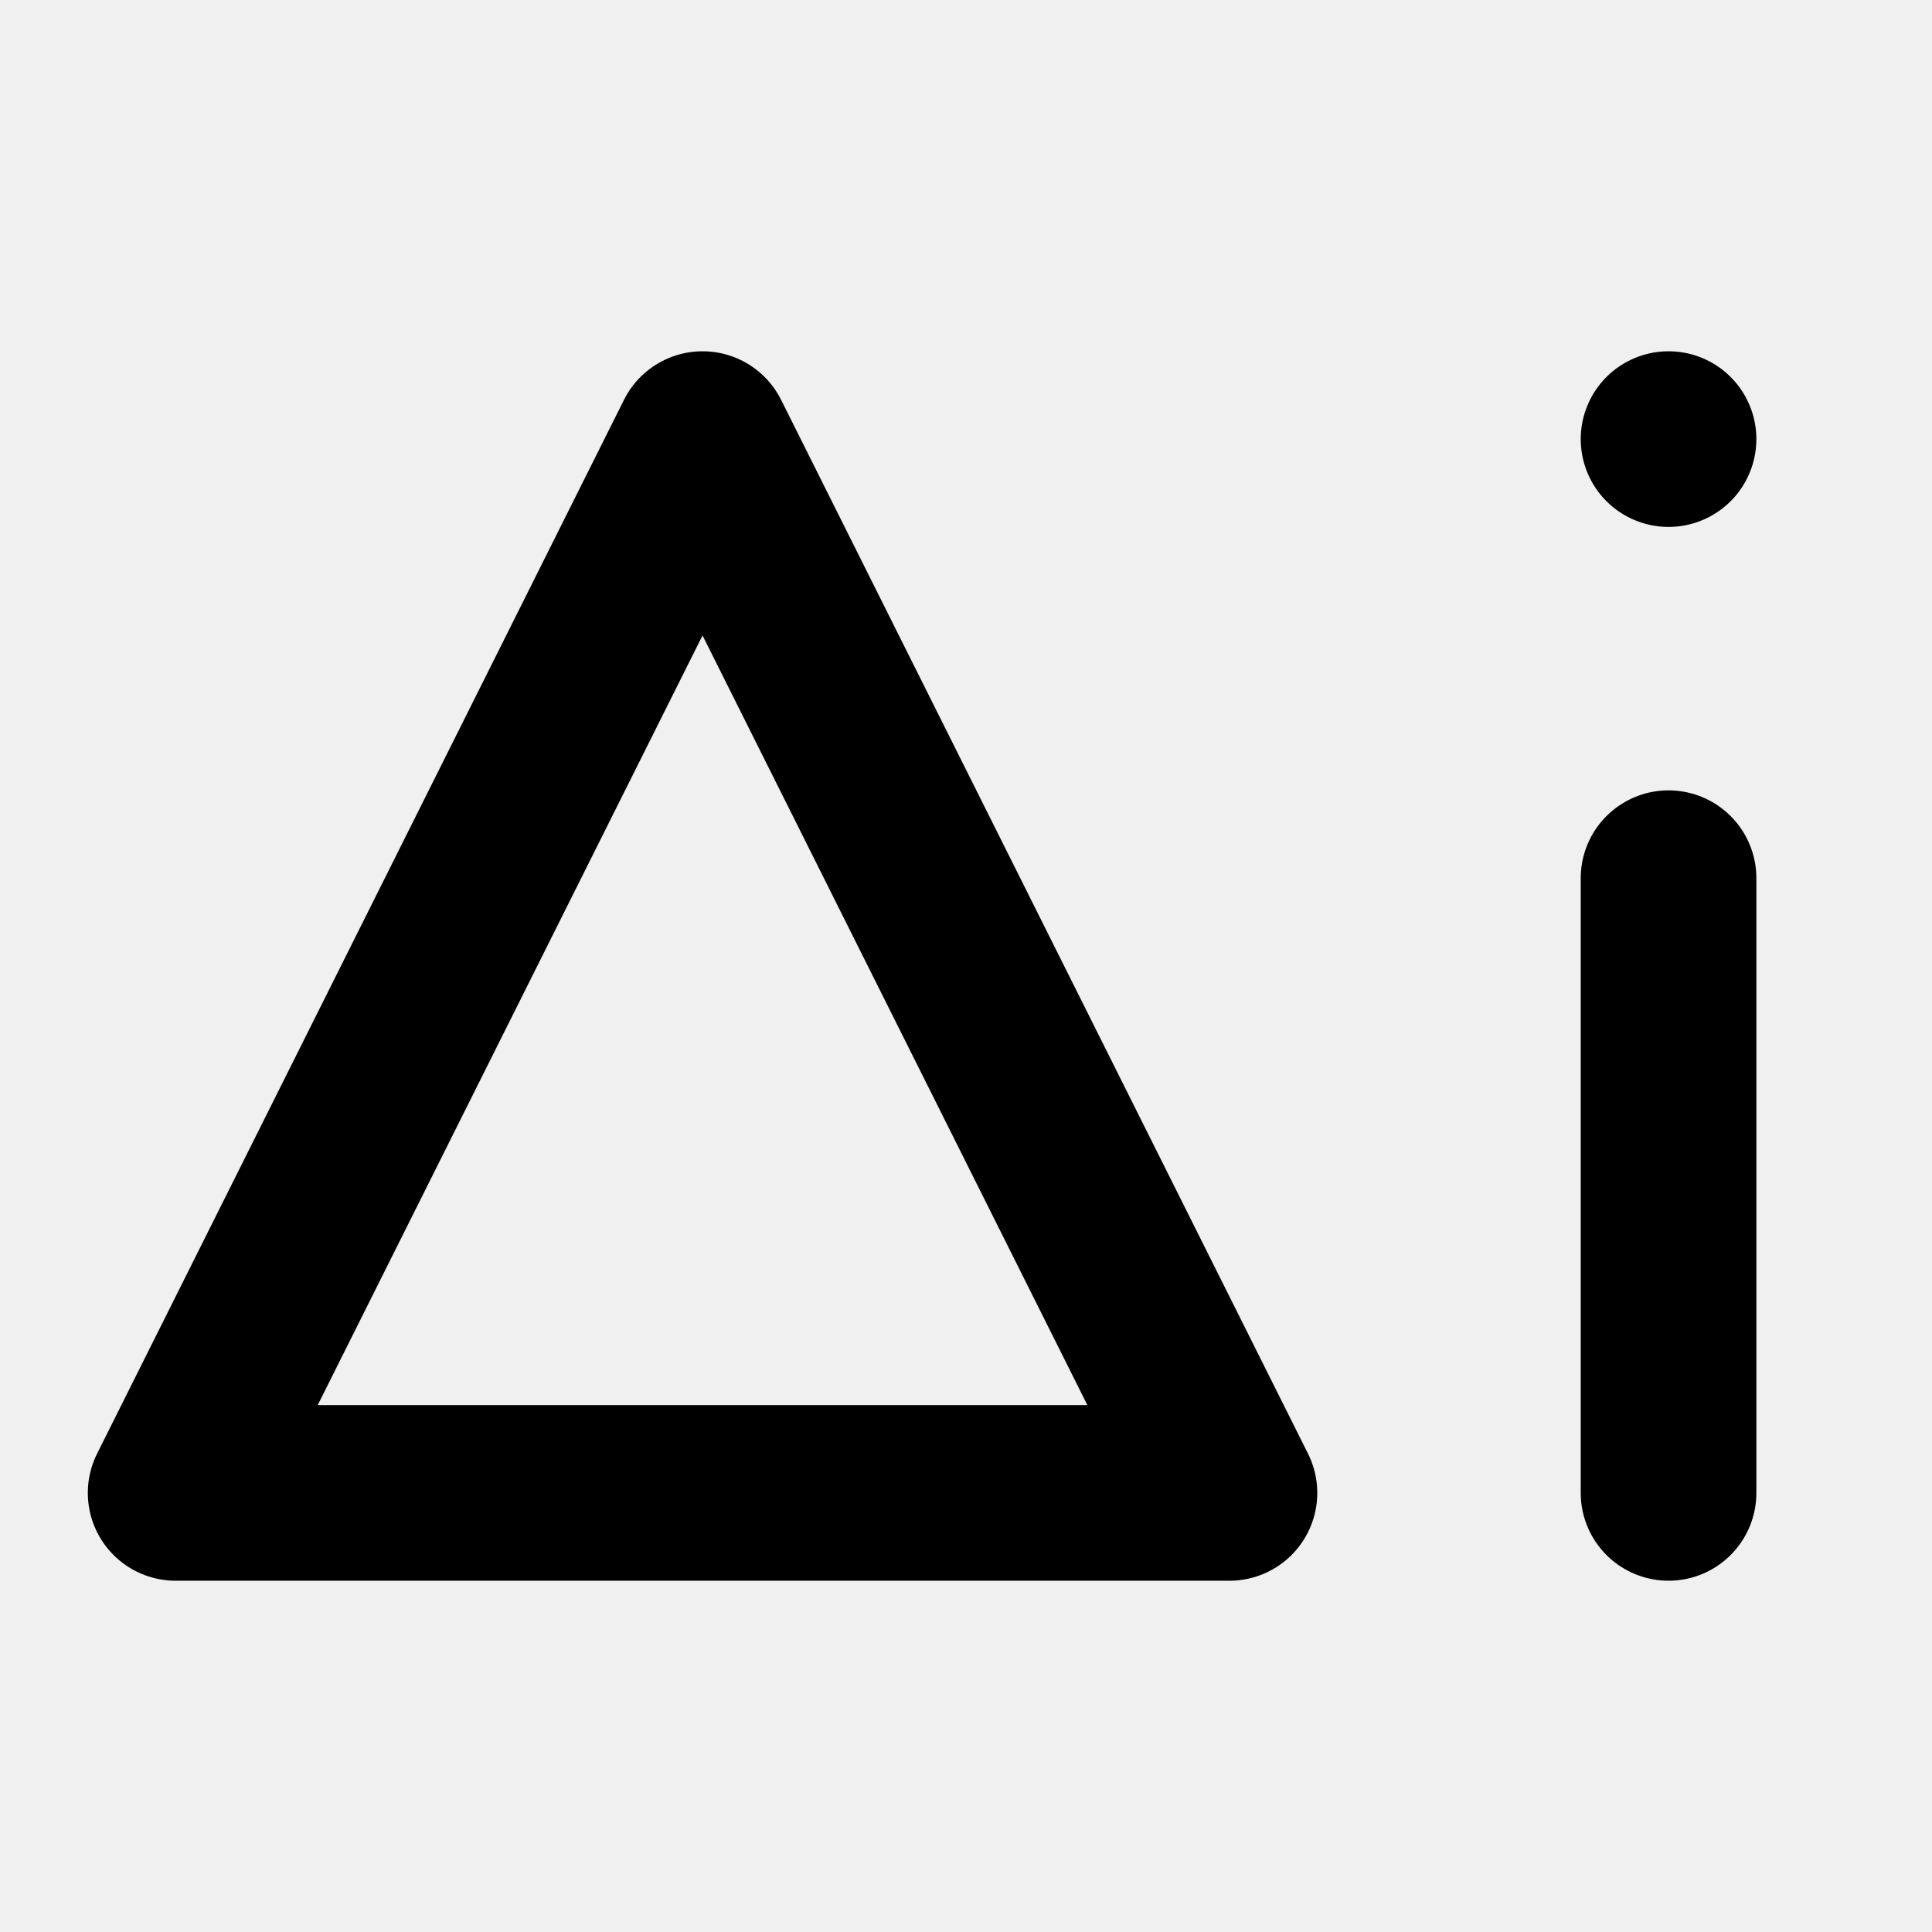
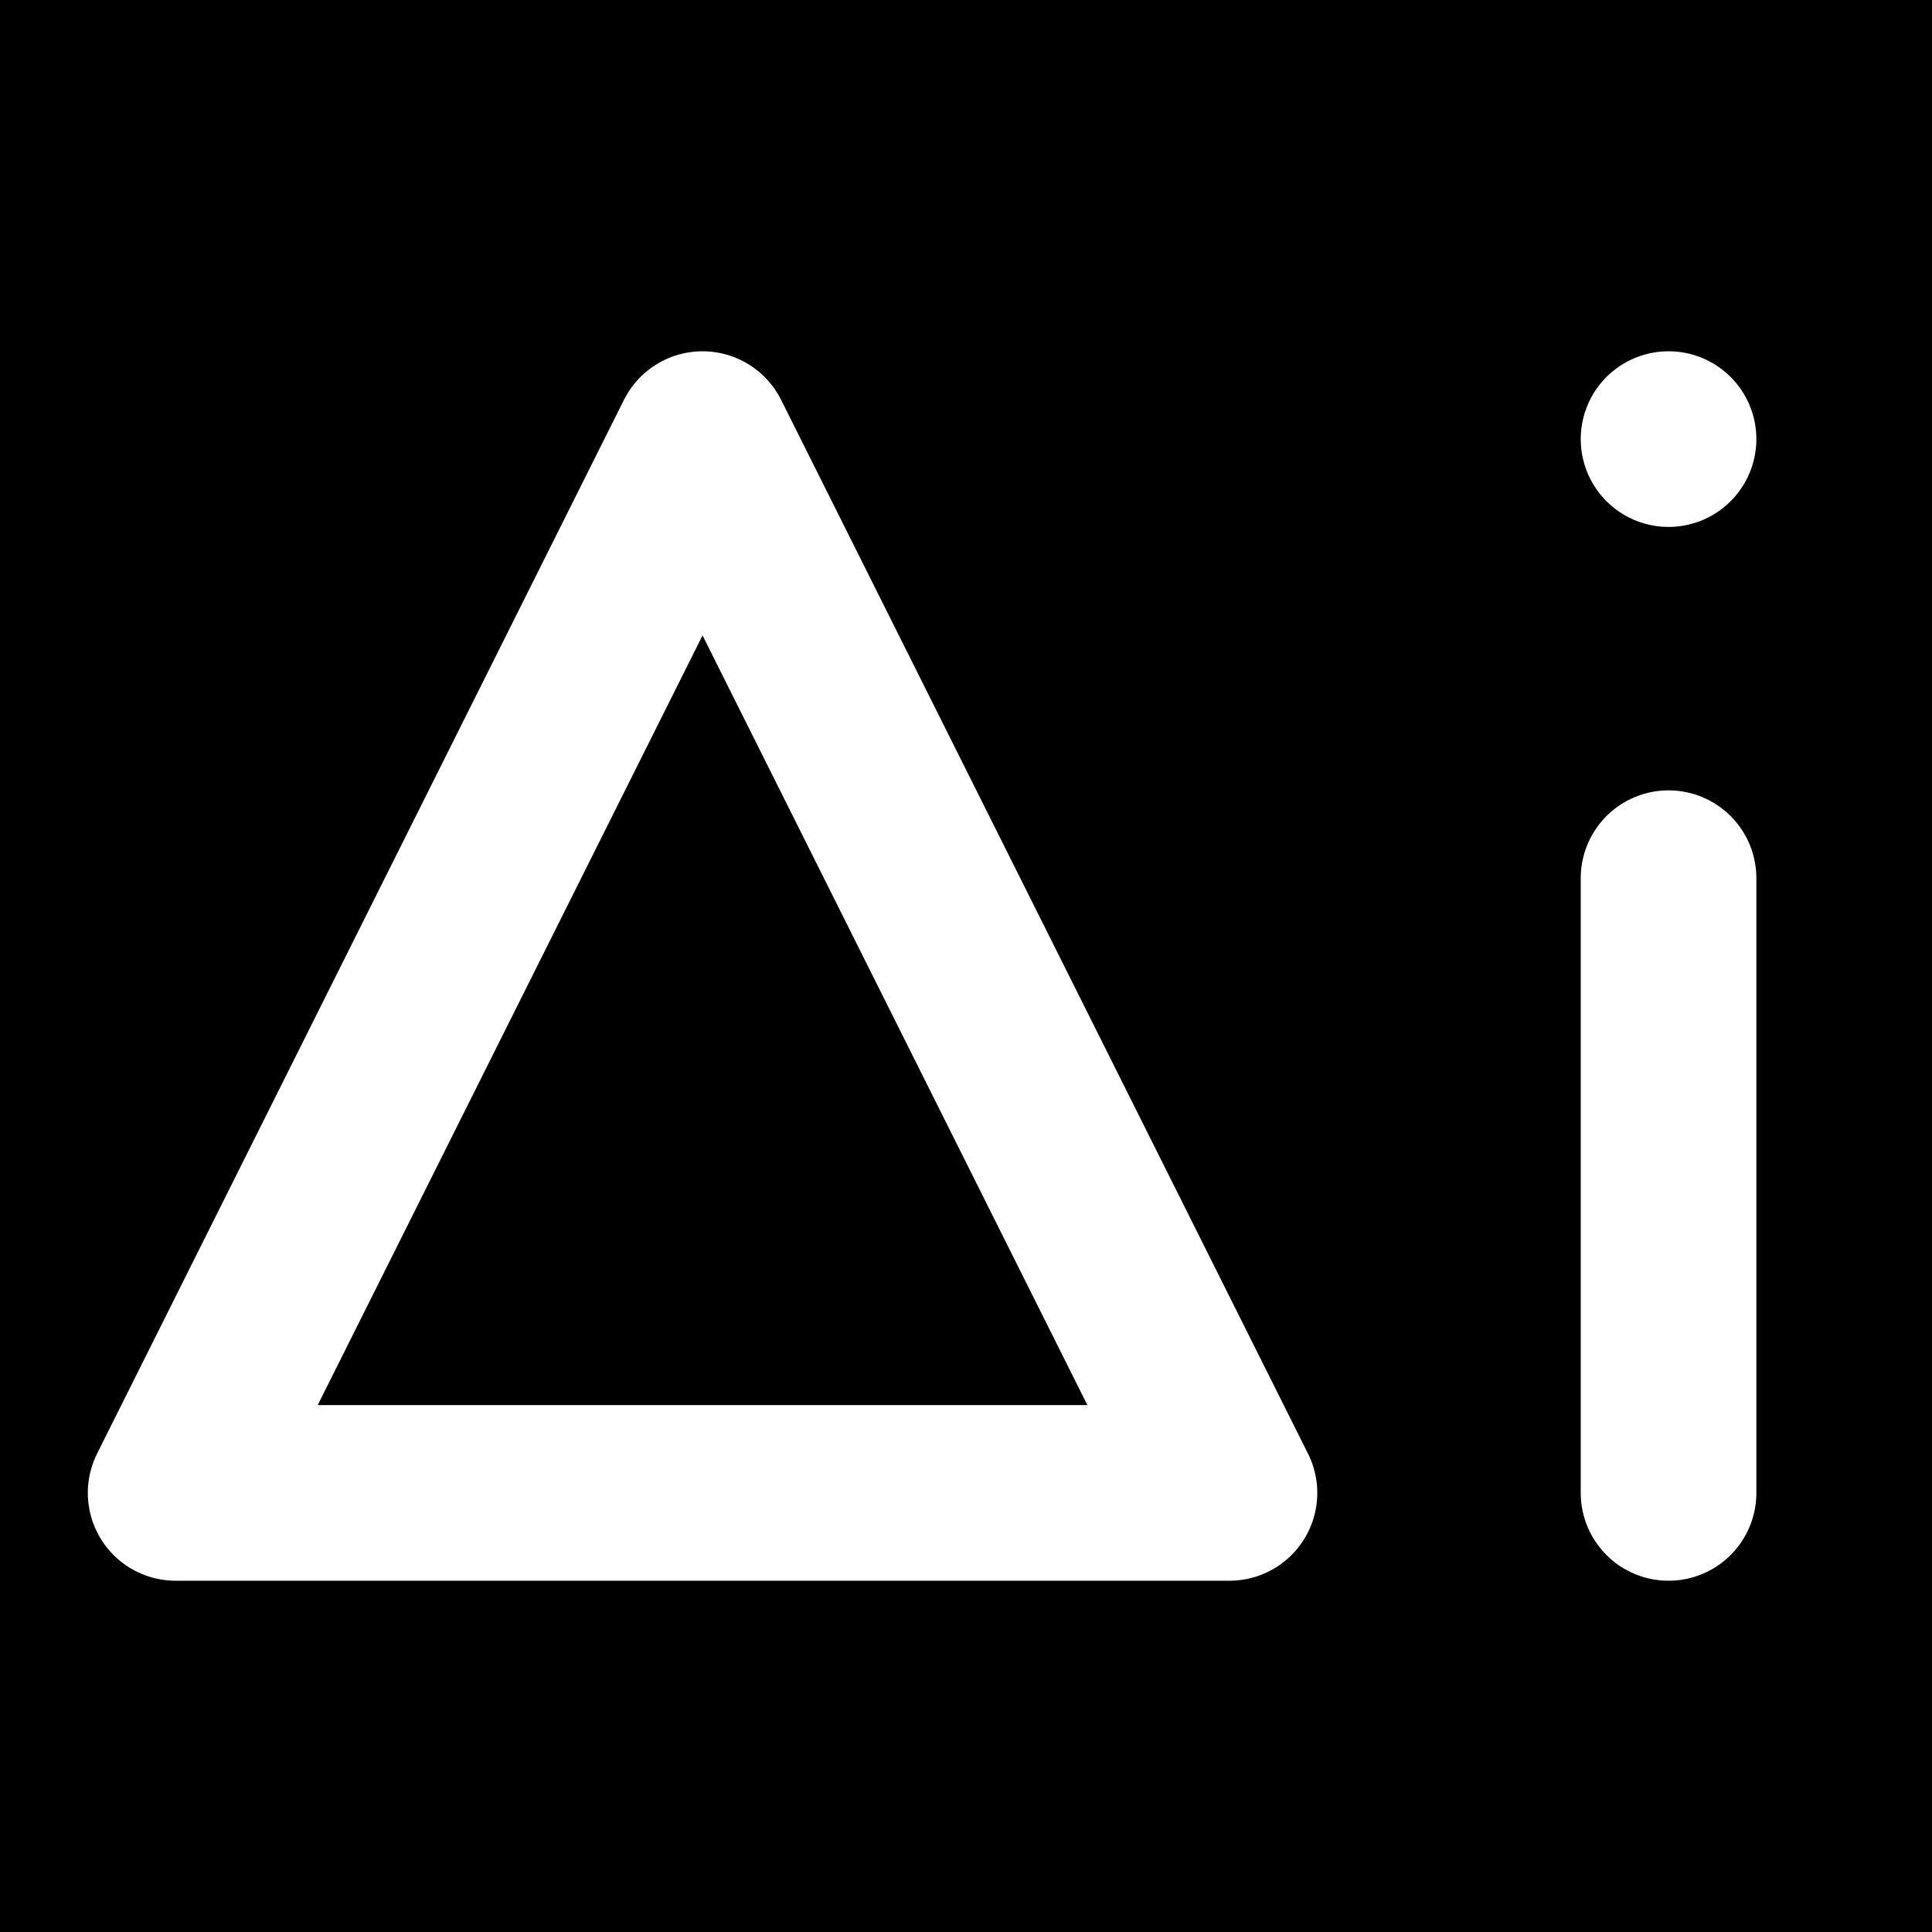
<svg xmlns="http://www.w3.org/2000/svg" viewBox="0 0 22 22">
-   <path d="M 8 5 L 14 17 H 2 L 8 5 Z" fill="none" stroke="#000000" stroke-linejoin="round" stroke-width="2" />
-   <path d="M 19 5 L 19 5" fill="none" stroke="#000000" stroke-linecap="round" stroke-width="2" />
-   <path d="M 19 10 L 19 17" fill="none" stroke="#000000" stroke-linecap="round" stroke-width="2" />
+   <rect width="22" height="22" fill="black" />
+   <path d="M 8 5 L 14 17 H 2 L 8 5 Z" fill="none" stroke="#fff" stroke-linejoin="round" stroke-width="2" />
+   <path d="M 19 5 L 19 5" fill="none" stroke="#fff" stroke-linecap="round" stroke-width="2" />
+   <path d="M 19 10 L 19 17" fill="none" stroke="#fff" stroke-linecap="round" stroke-width="2" />
</svg>
